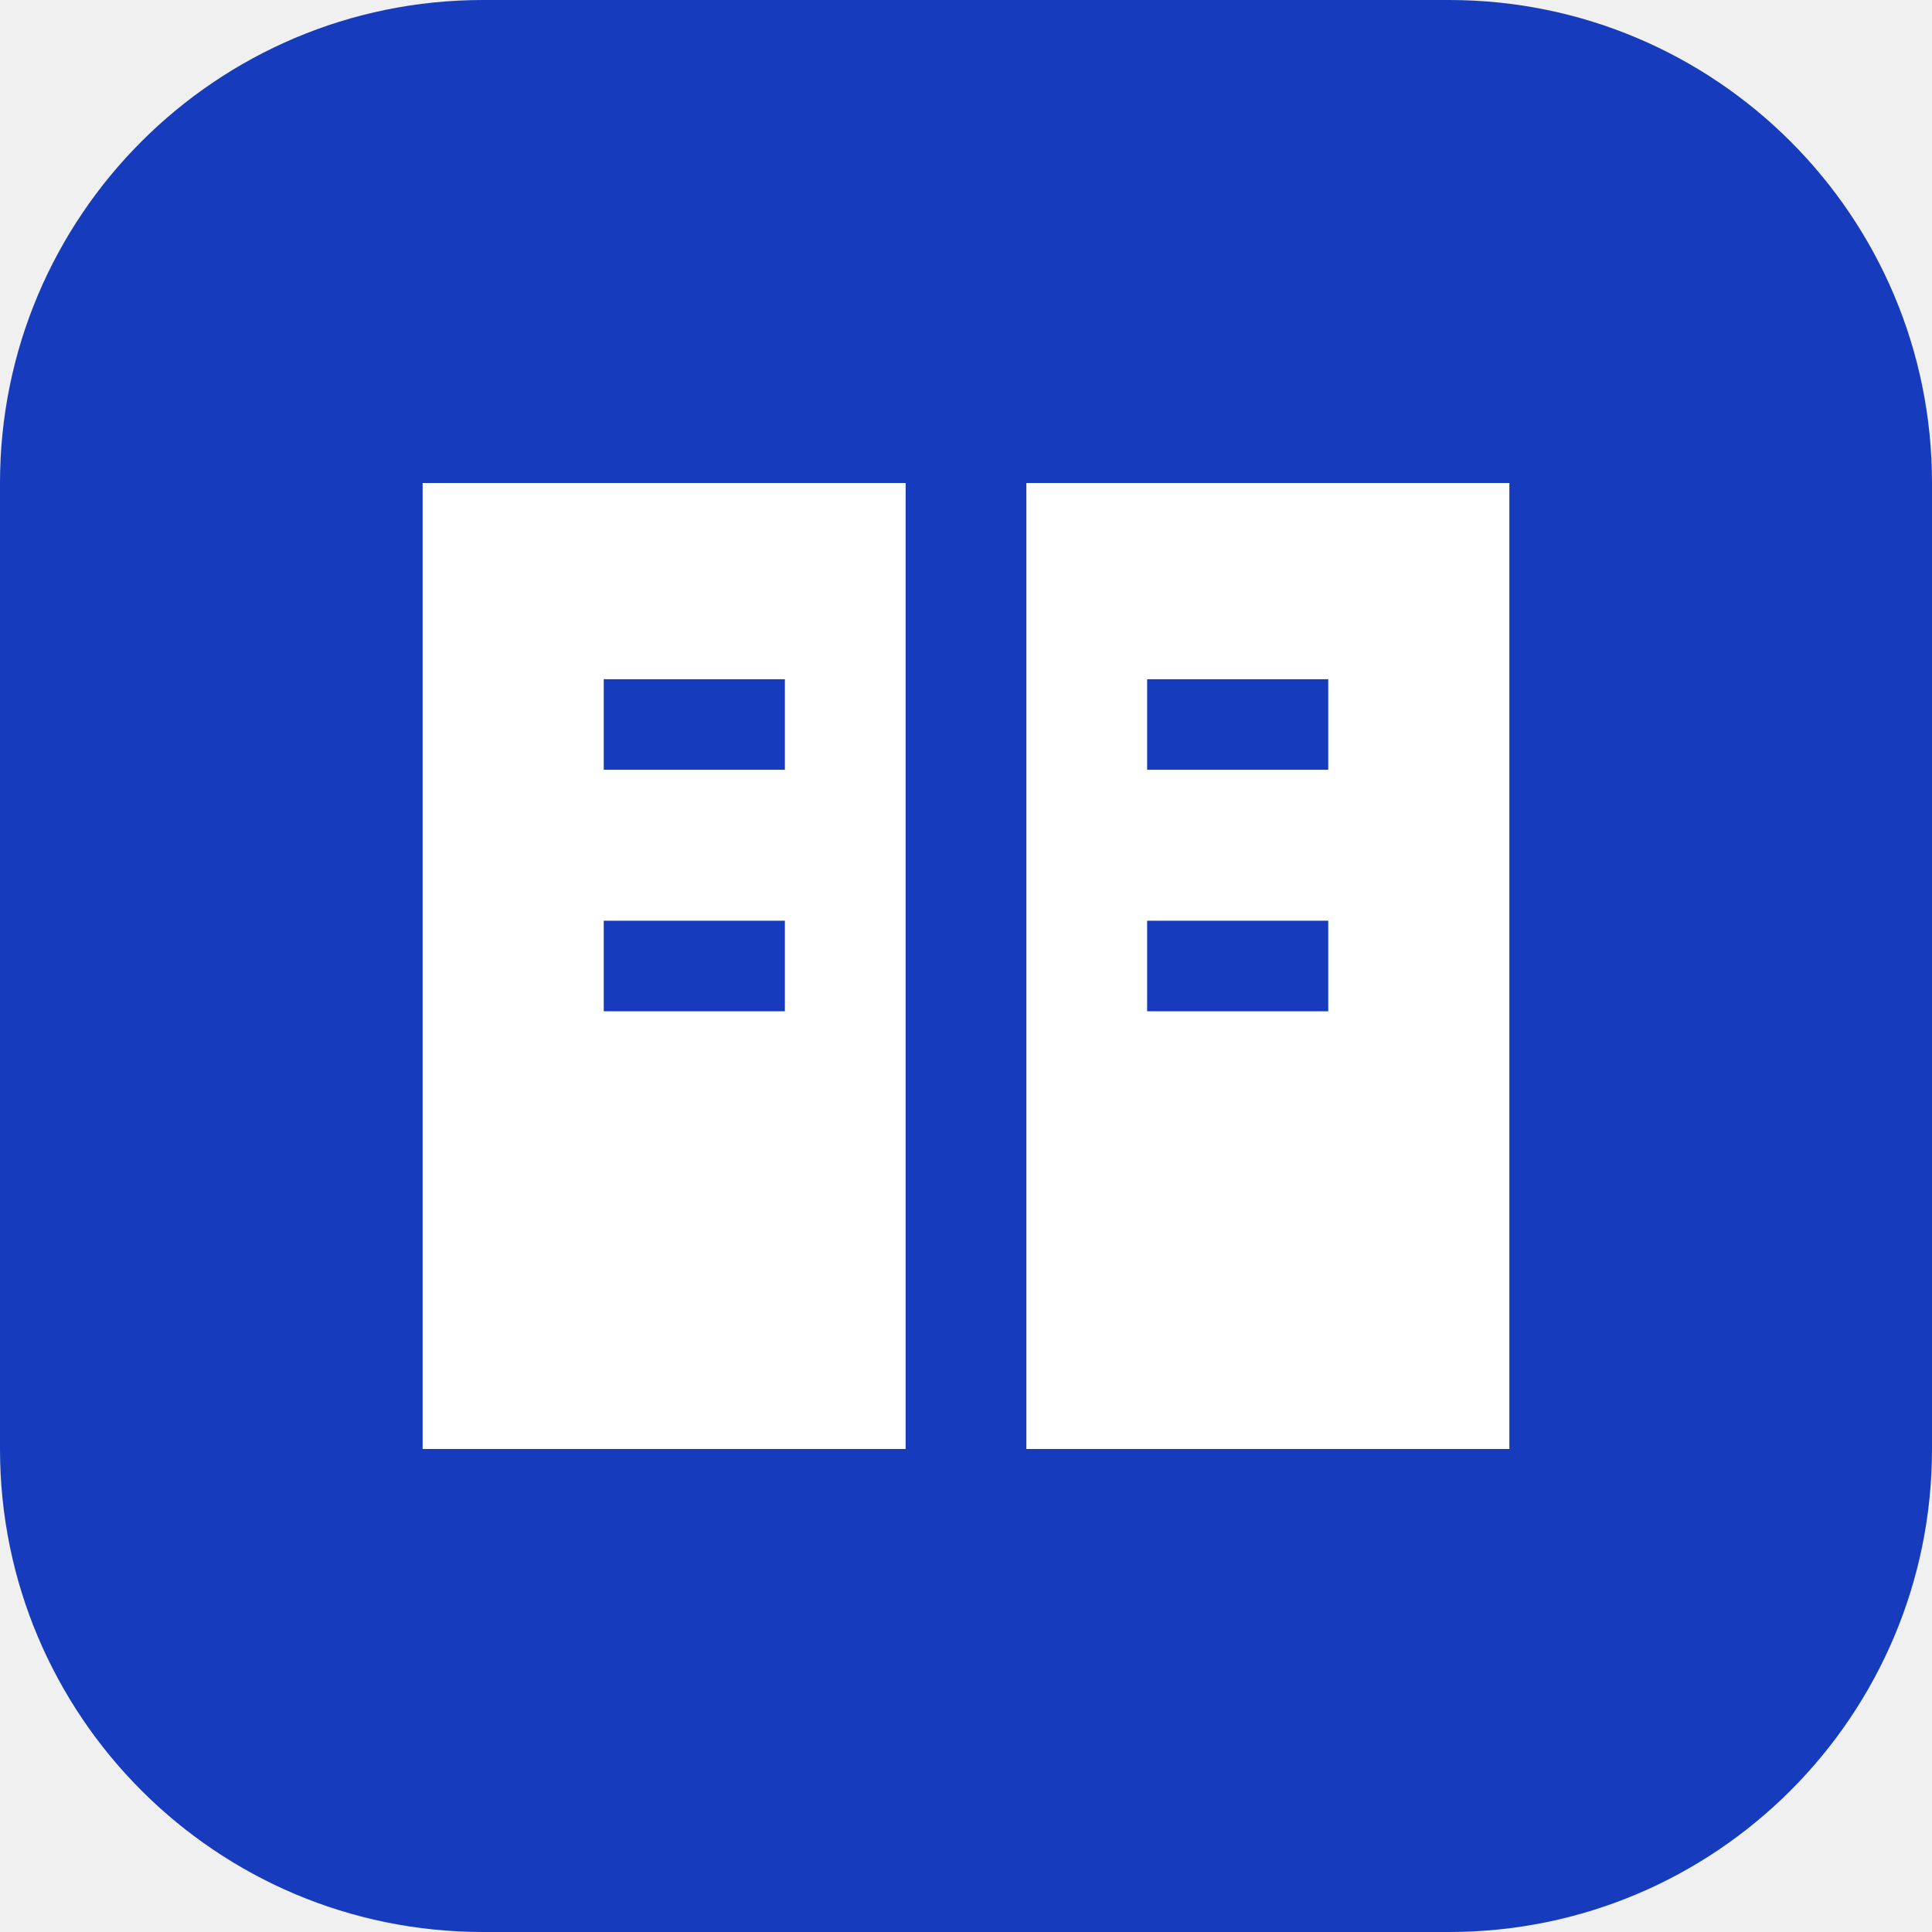
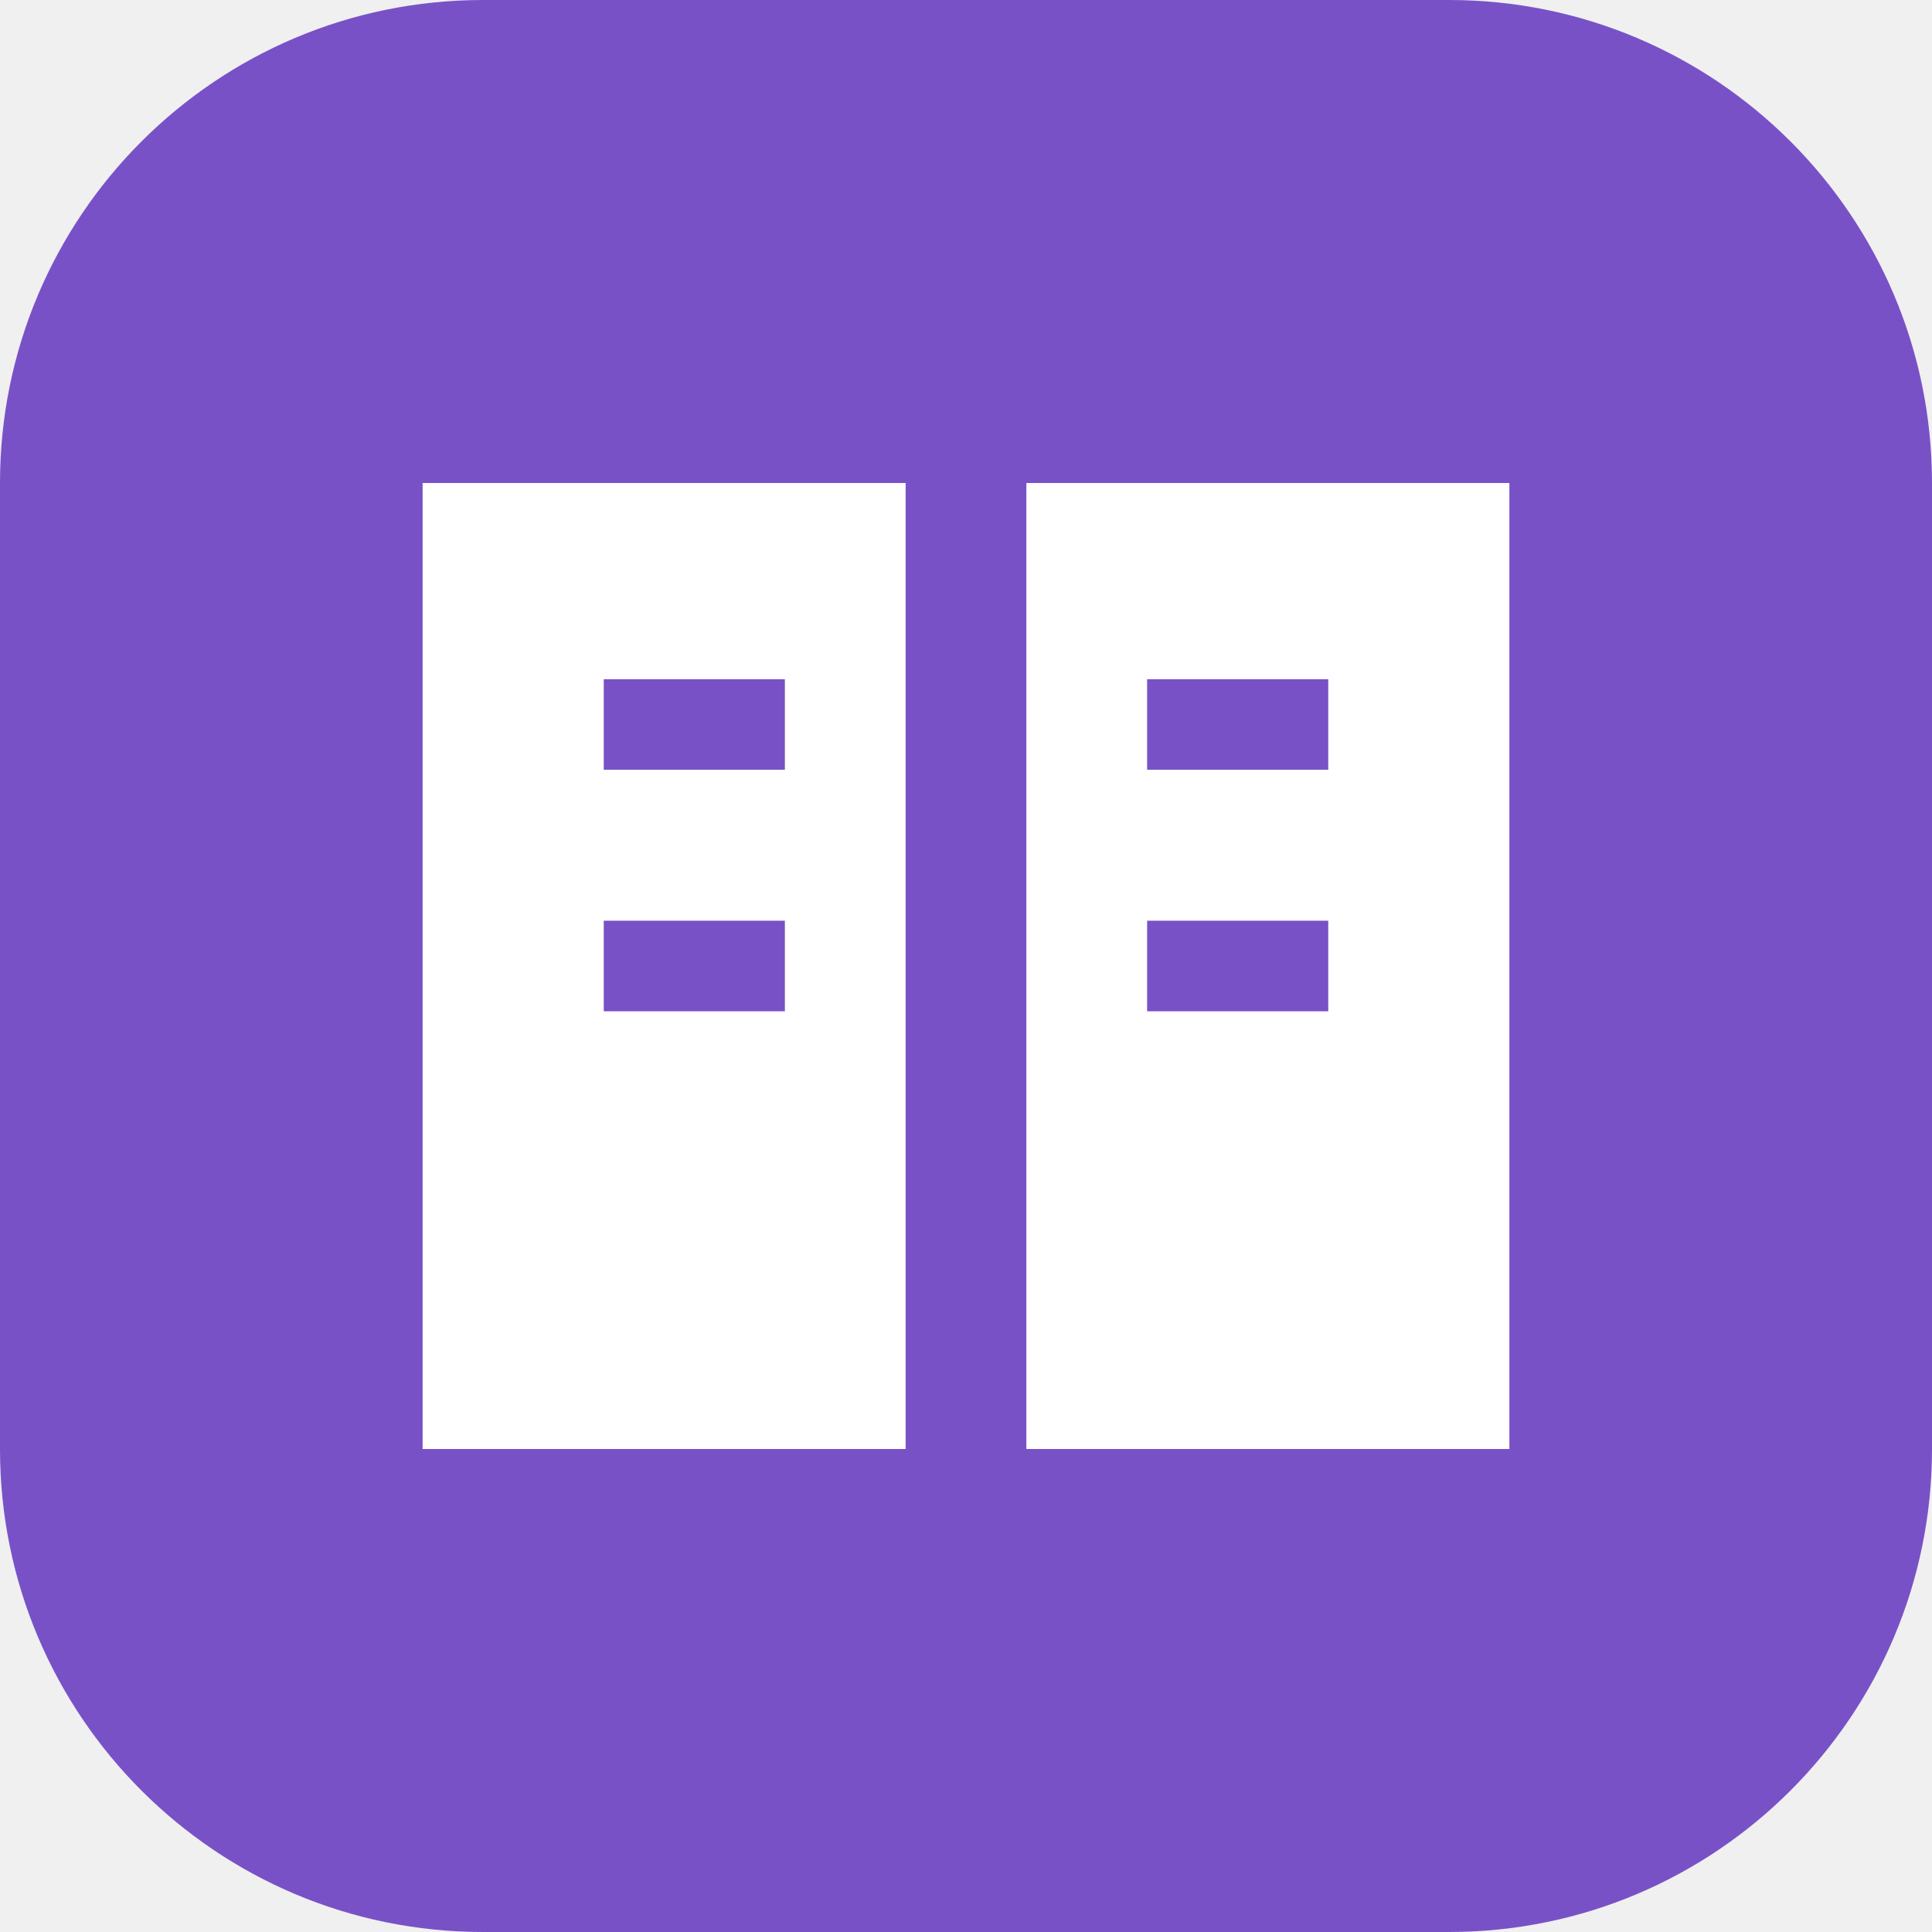
<svg xmlns="http://www.w3.org/2000/svg" viewBox="0 0 32 32">
-   <rect width="32" height="32" rx="8" fill="#163cbd" />
+   <rect width="32" height="32" rx="8" fill="#7951C7" />
  <path d="M7 8h8v16H7zm10 0h8v16h-8z" fill="#fff" />
-   <path d="M10 12h3m-3 4h3m6-4h3m-3 4h3" stroke="#163cbd" stroke-width="1.5" />
+   <path d="M10 12h3m-3 4h3m6-4h3m-3 4h3" stroke="#7951C7" stroke-width="1.5" />
</svg>
